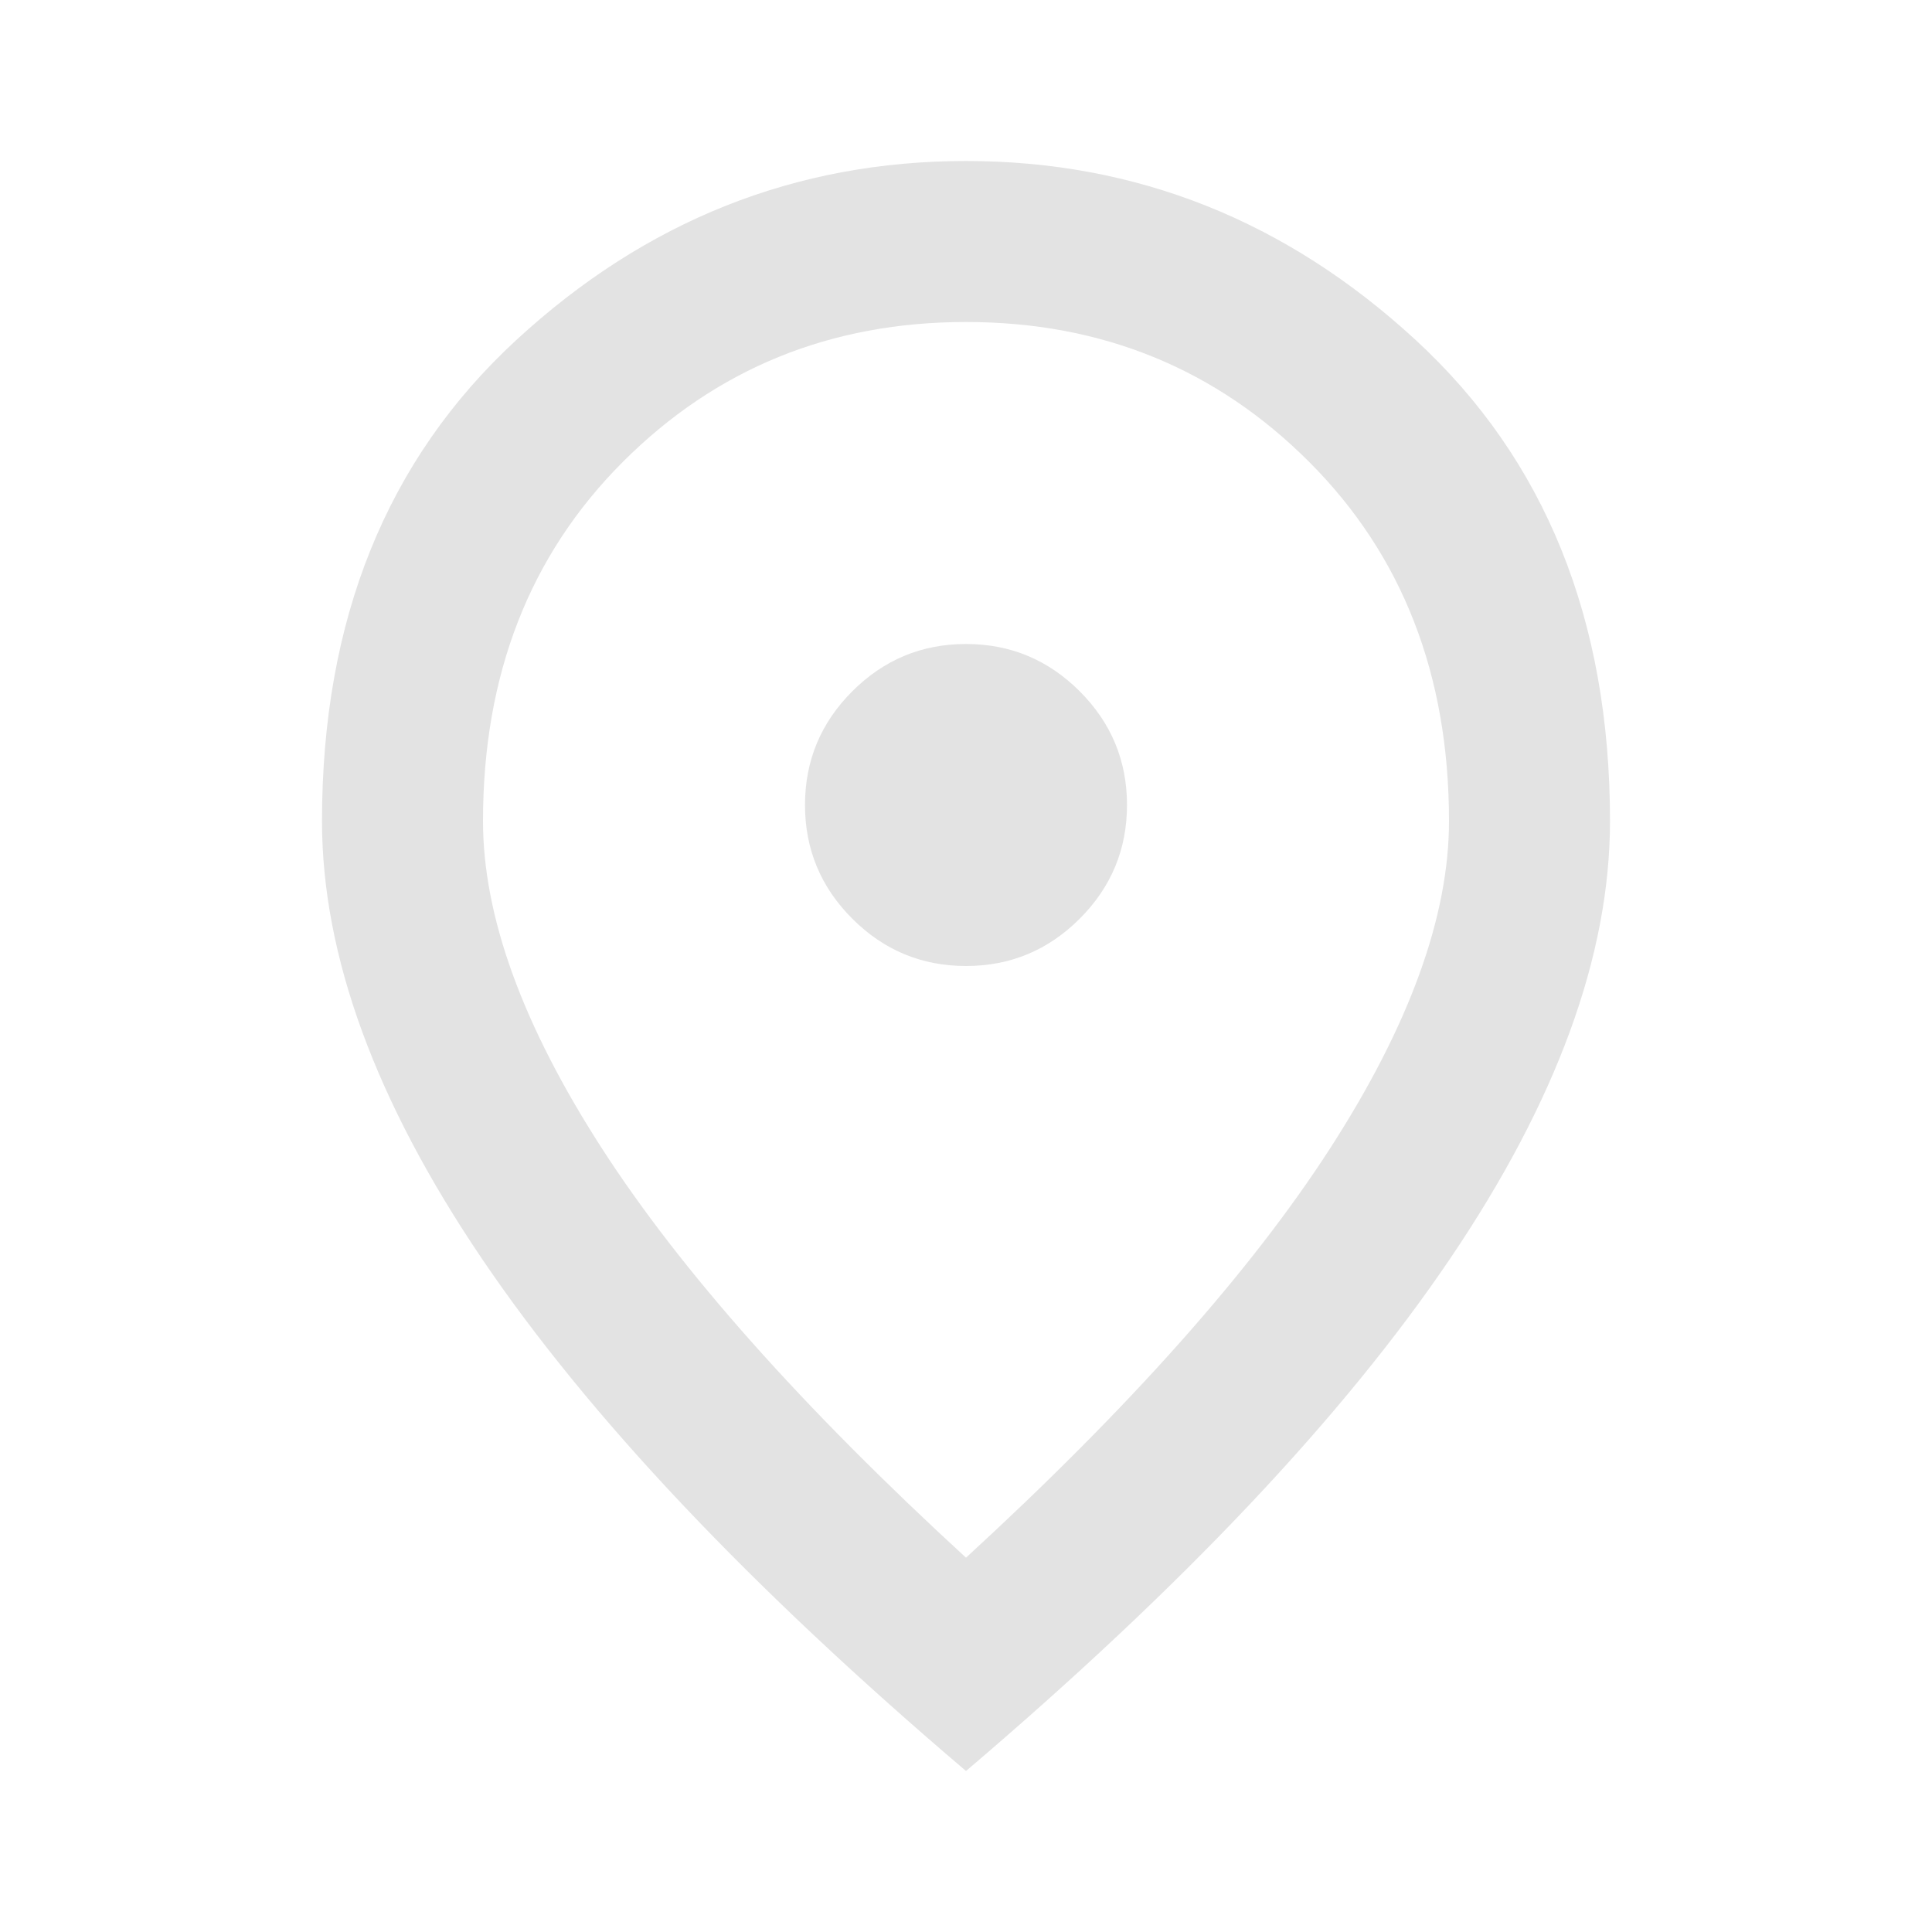
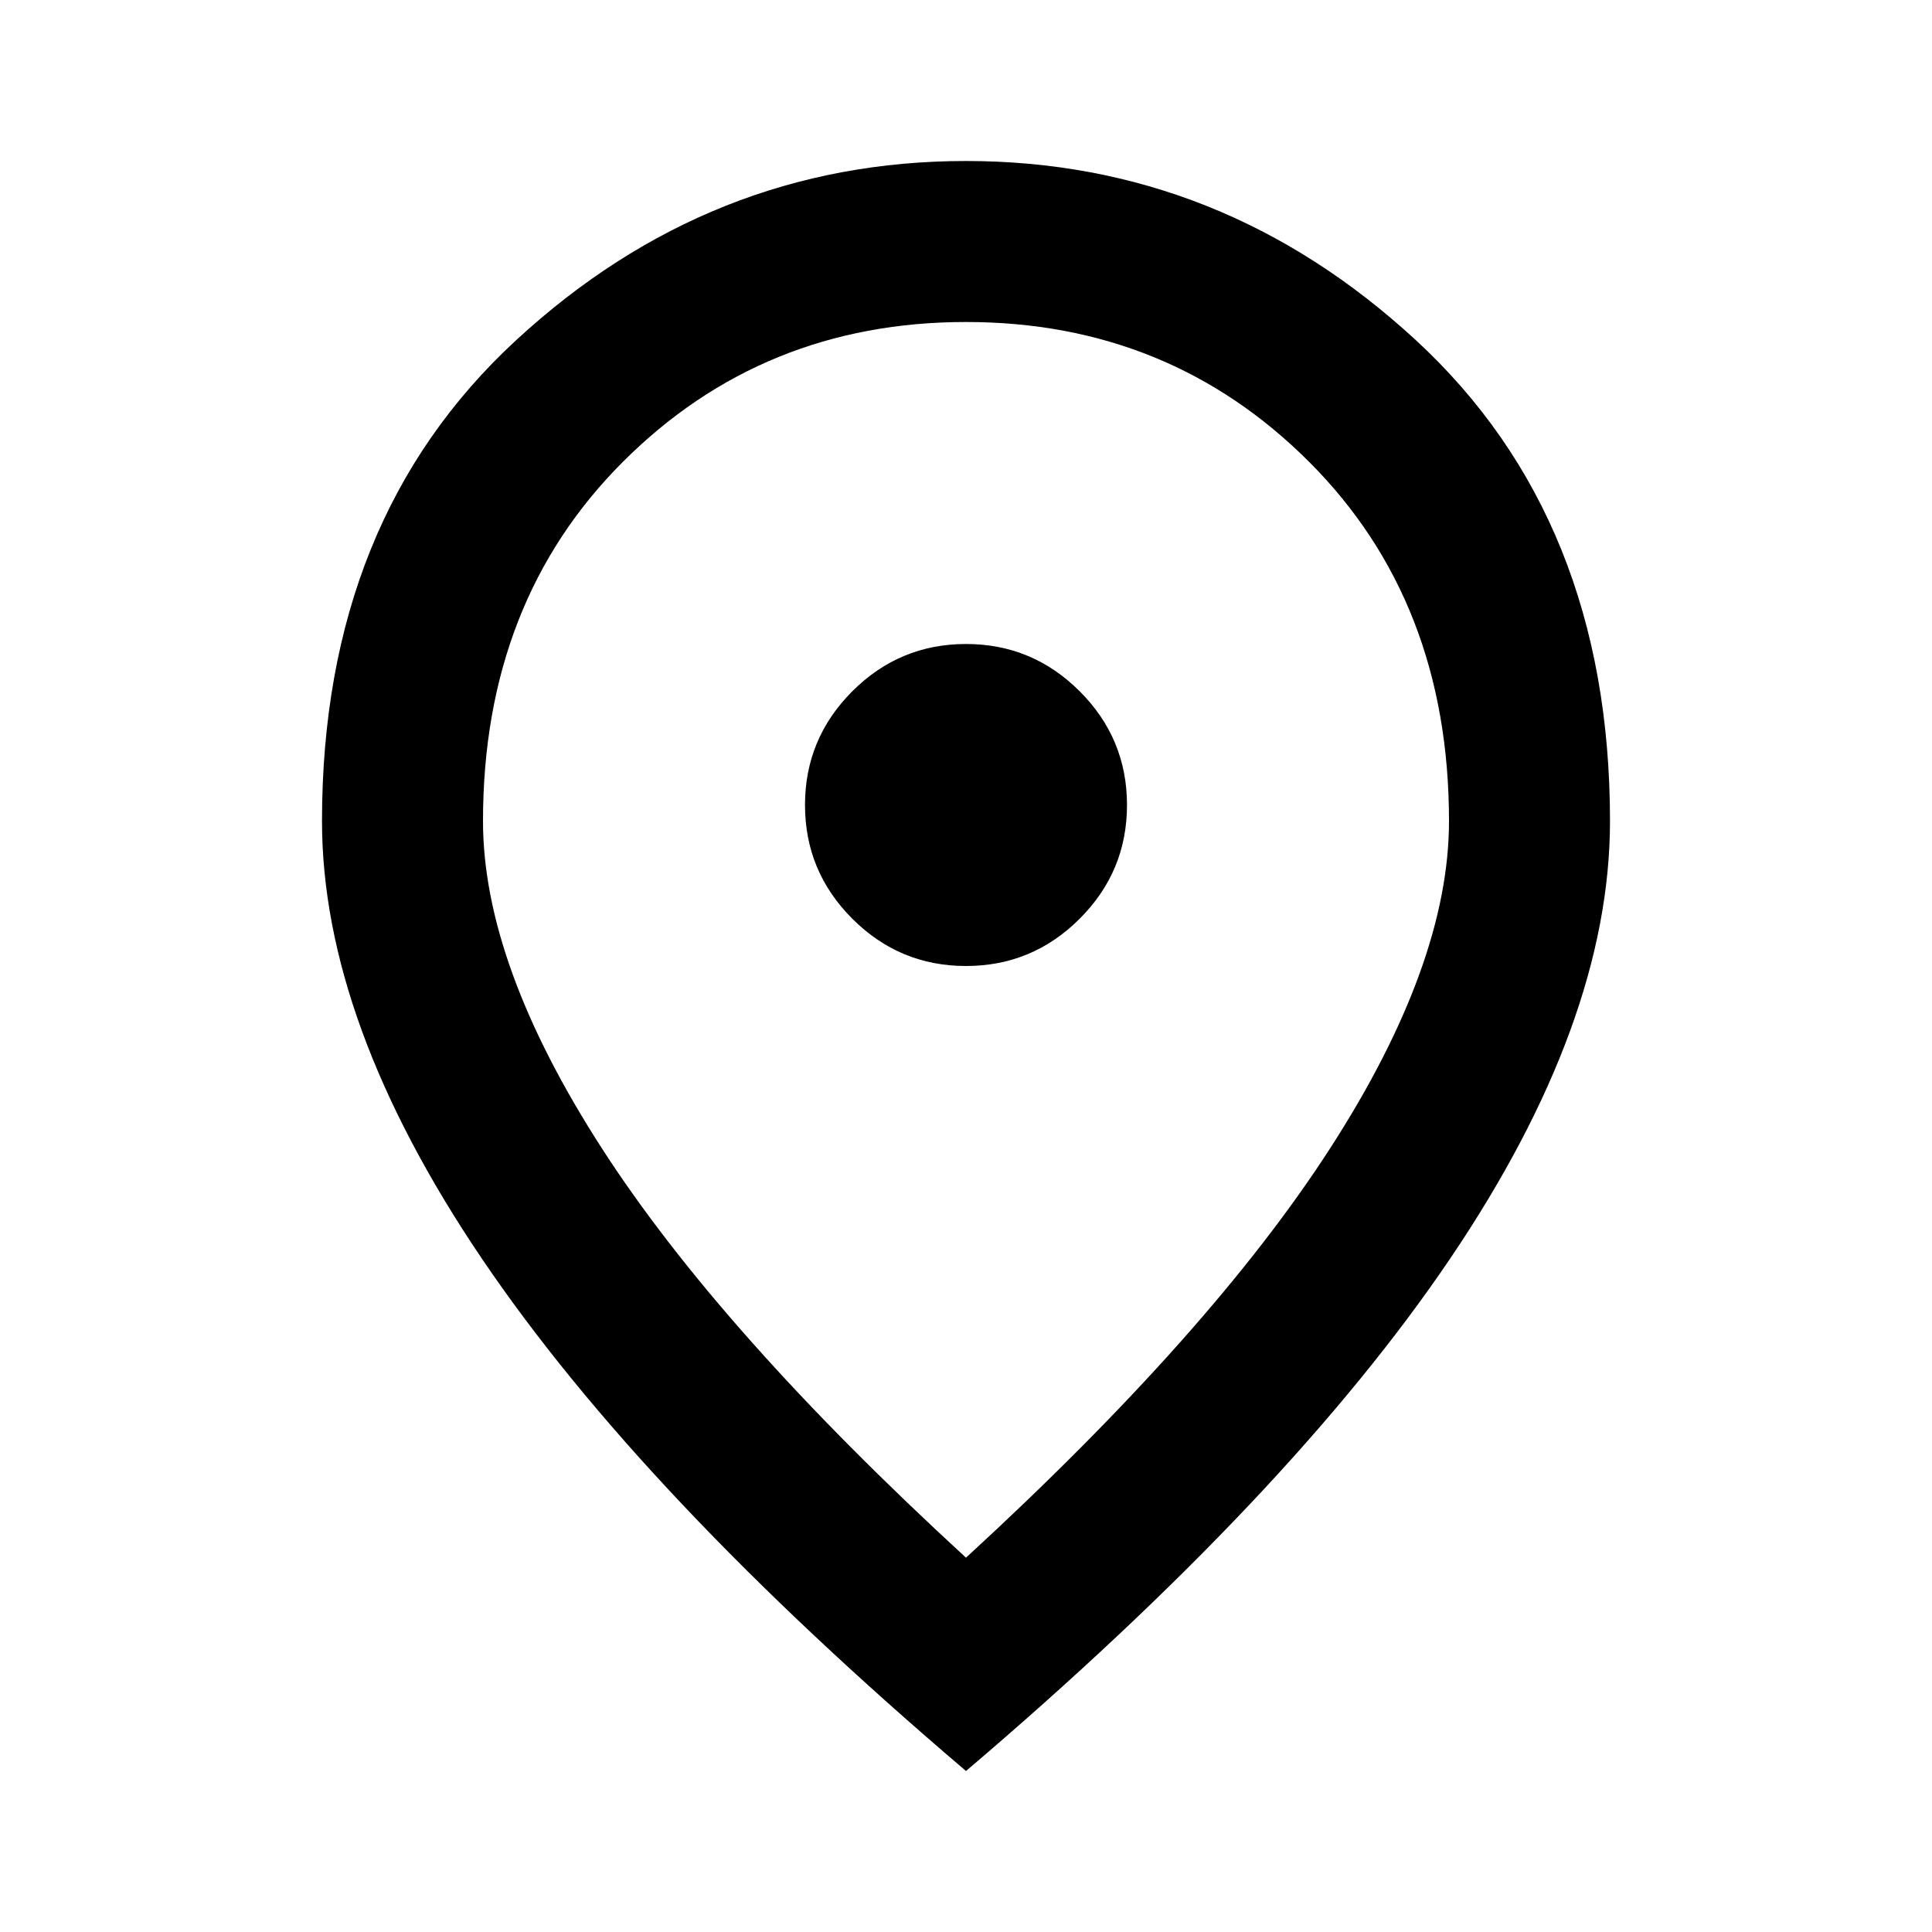
- <svg xmlns="http://www.w3.org/2000/svg" height="24px" viewBox="0 -960 960 960" width="24px" fill="#e3e3e3">
+ <svg xmlns="http://www.w3.org/2000/svg" height="24px" viewBox="0 -960 960 960" width="24px" fill="currentColor">
  <path d="M536.5-503.5Q560-527 560-560t-23.5-56.5Q513-640 480-640t-56.5 23.5Q400-593 400-560t23.5 56.5Q447-480 480-480t56.5-23.5ZM480-186q122-112 181-203.5T720-552q0-109-69.5-178.5T480-800q-101 0-170.5 69.5T240-552q0 71 59 162.5T480-186Zm0 106Q319-217 239.5-334.5T160-552q0-150 96.5-239T480-880q127 0 223.5 89T800-552q0 100-79.5 217.5T480-80Zm0-480Z" />
</svg>
